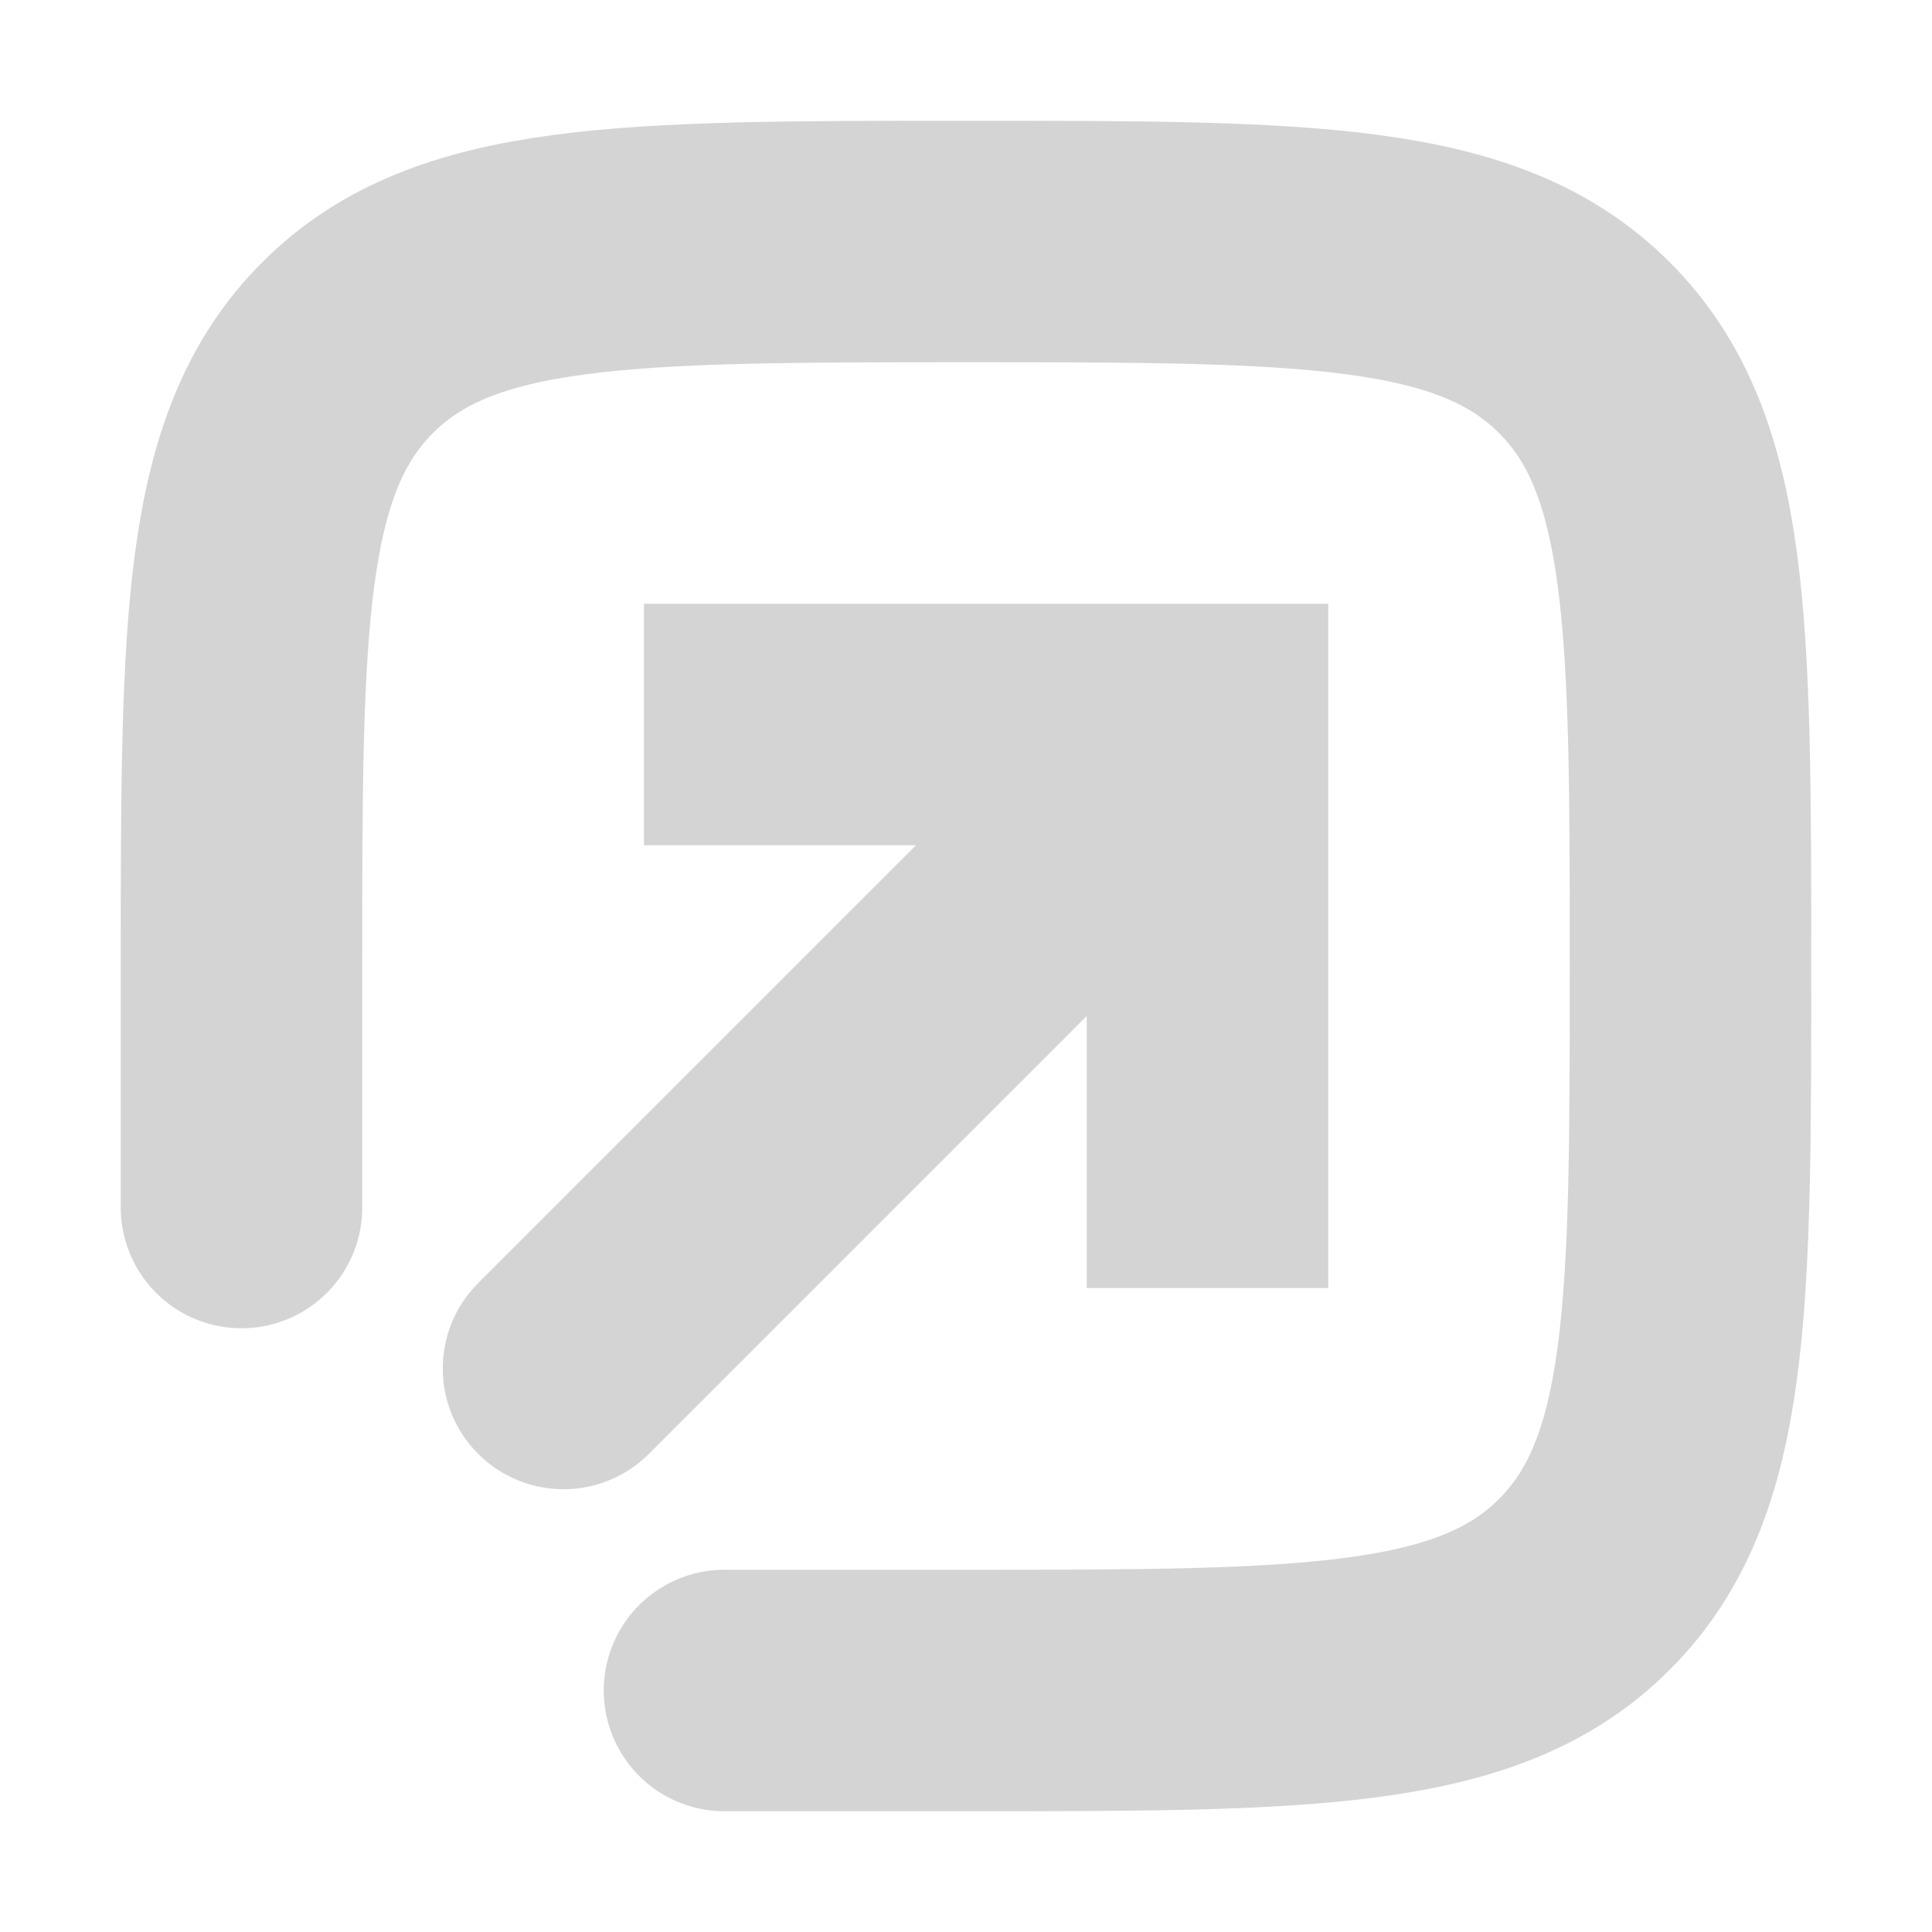
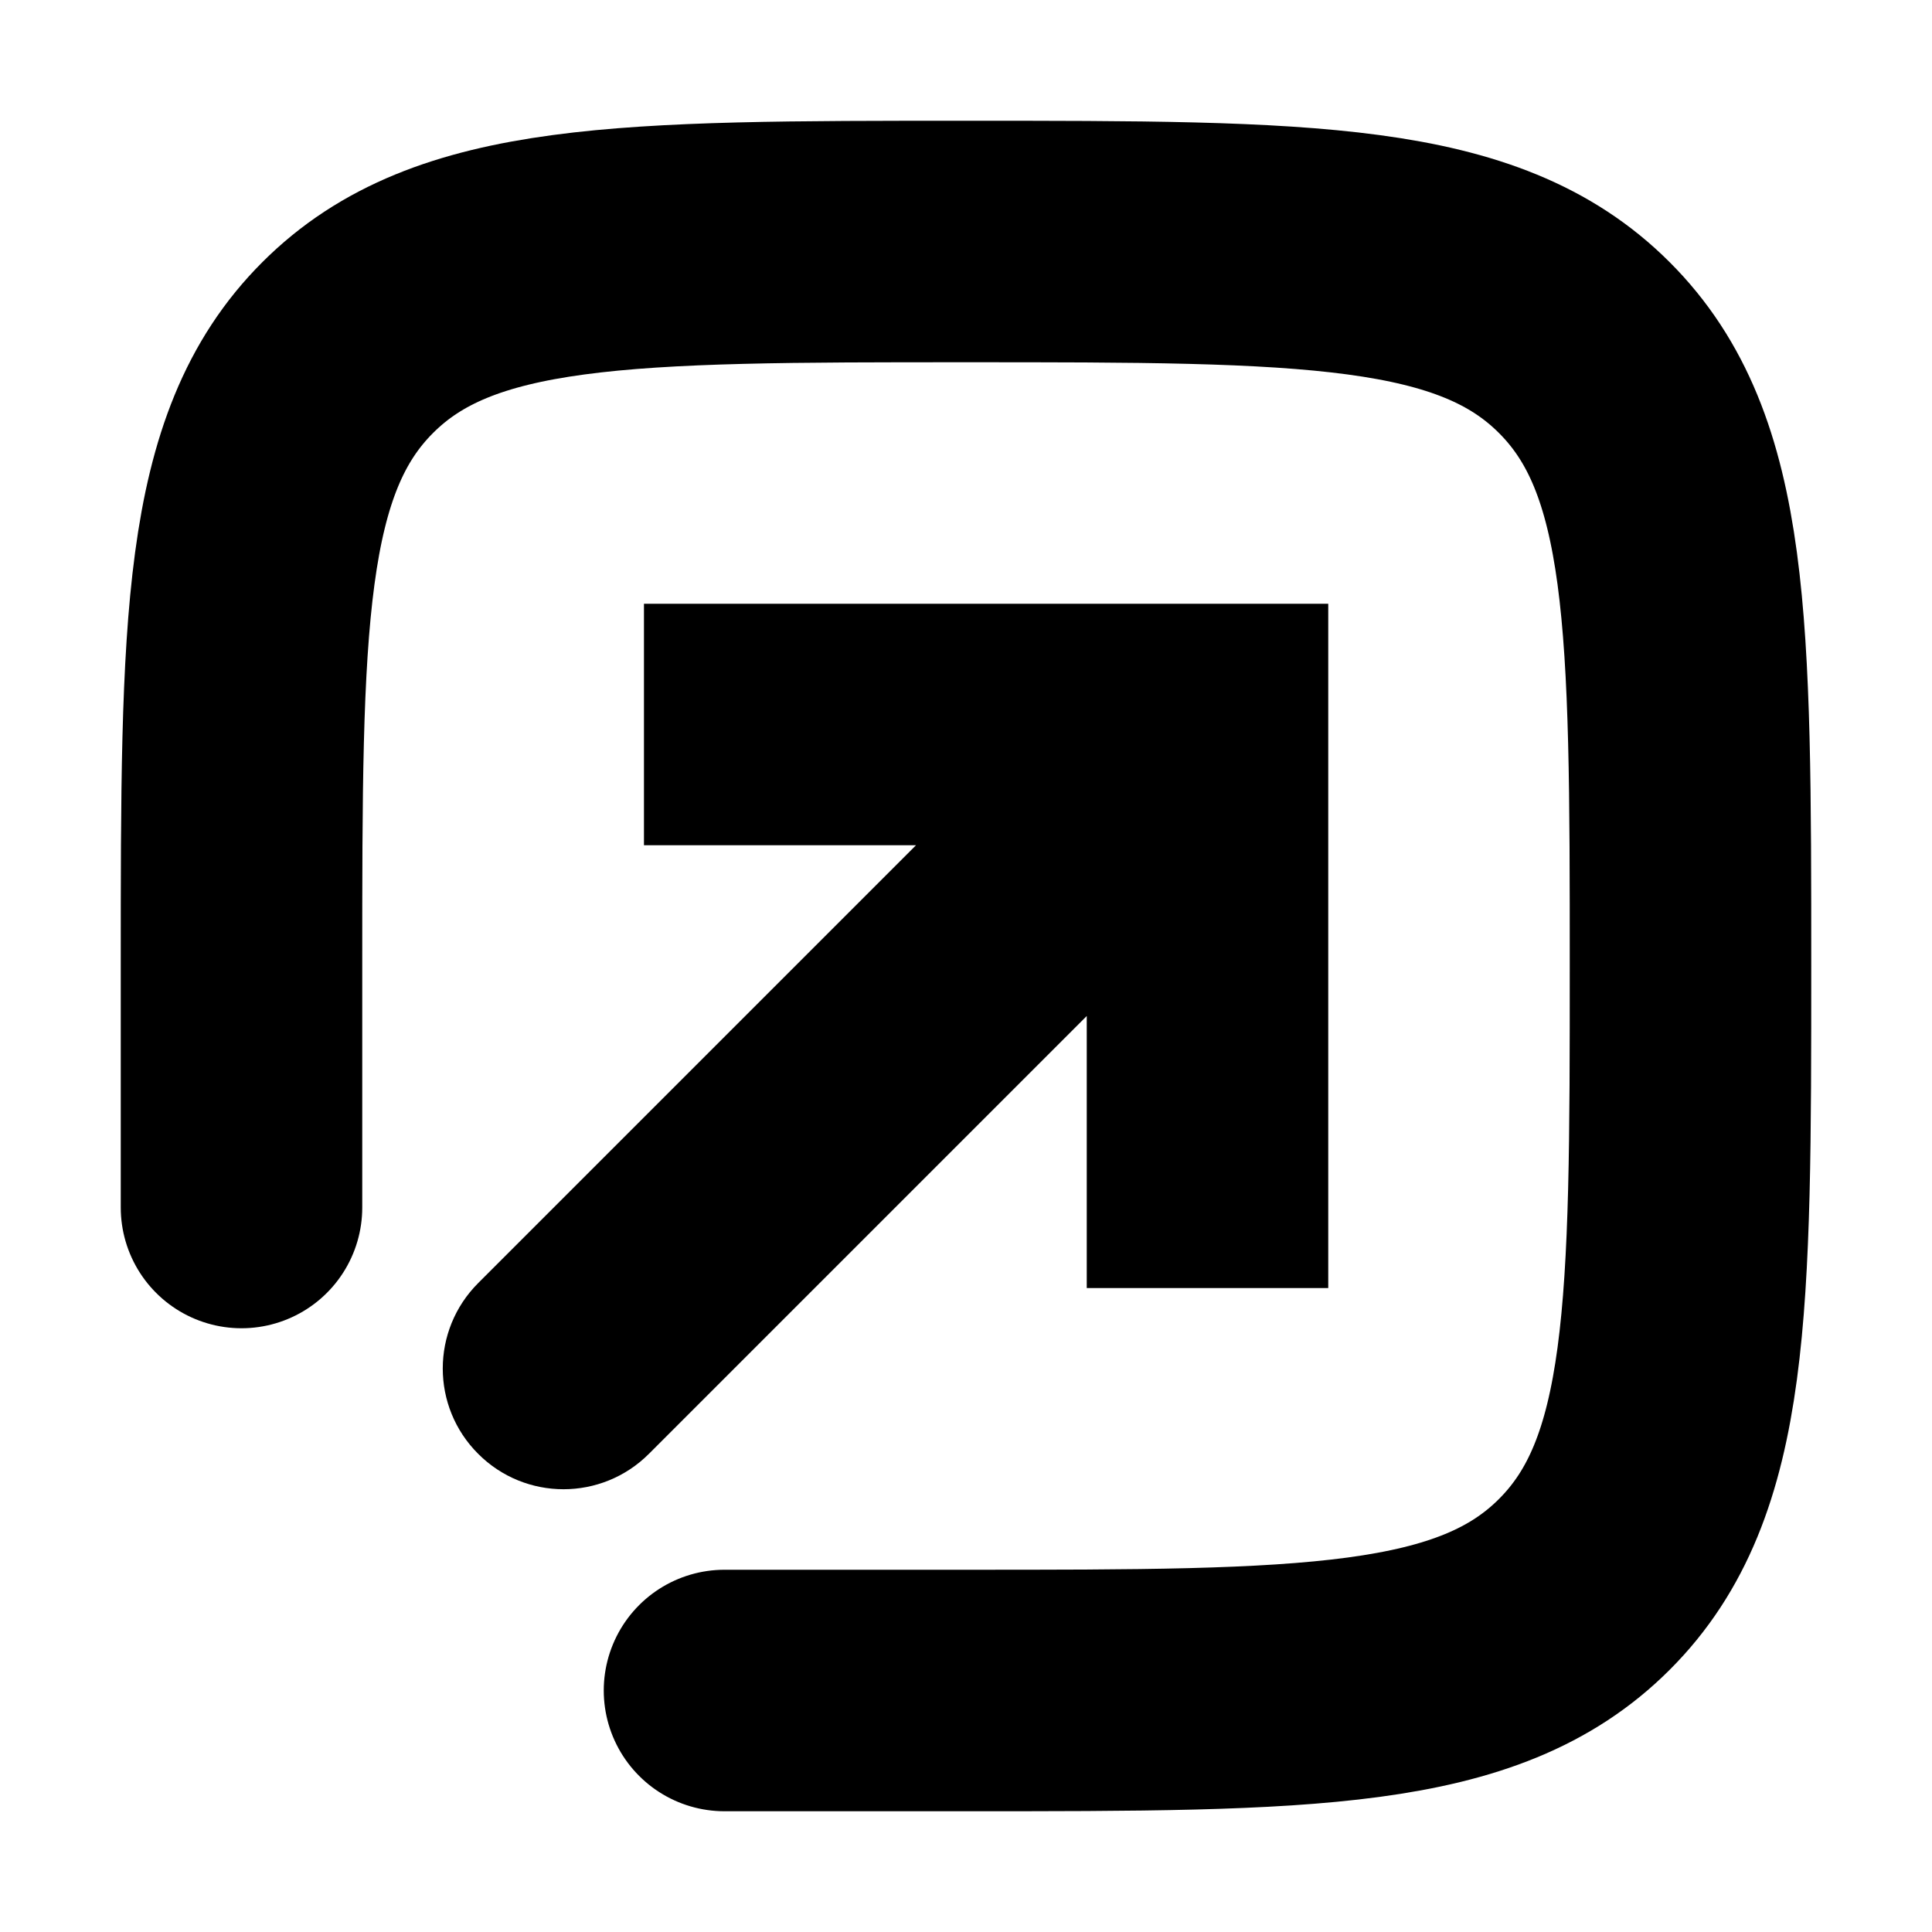
<svg xmlns="http://www.w3.org/2000/svg" width="16" height="16" viewBox="0 0 16 16" fill="none">
-   <path d="M6 14H8C10.828 14 12.243 14 13.121 13.121C14 12.243 14 10.828 14 8V8C14 5.172 14 3.757 13.121 2.879C12.243 2 10.828 2 8 2V2C5.172 2 3.757 2 2.879 2.879C2 3.757 2 5.172 2 8V10" stroke="#D4D4D4" stroke-width="2" stroke-linecap="round" />
-   <path d="M10 6H11V5H10V6ZM3.96 10.626C3.569 11.017 3.569 11.65 3.96 12.04C4.35 12.431 4.983 12.431 5.374 12.04L3.96 10.626ZM5.333 7H10V5H5.333V7ZM9 6V10.667H11V6H9ZM9.293 5.293L3.96 10.626L5.374 12.04L10.707 6.707L9.293 5.293Z" fill="#D4D4D4" />
+   <path d="M6 14H8C10.828 14 12.243 14 13.121 13.121C14 12.243 14 10.828 14 8V8C14 5.172 14 3.757 13.121 2.879C12.243 2 10.828 2 8 2V2C5.172 2 3.757 2 2.879 2.879C2 3.757 2 5.172 2 8V10" stroke="currentColor" stroke-width="2" stroke-linecap="round" />
+   <path d="M10 6H11V5H10V6ZM3.96 10.626C3.569 11.017 3.569 11.65 3.96 12.04C4.35 12.431 4.983 12.431 5.374 12.04L3.96 10.626ZM5.333 7H10V5H5.333V7ZM9 6V10.667H11V6H9ZM9.293 5.293L3.96 10.626L5.374 12.04L10.707 6.707L9.293 5.293Z" fill="currentColor" />
</svg>
